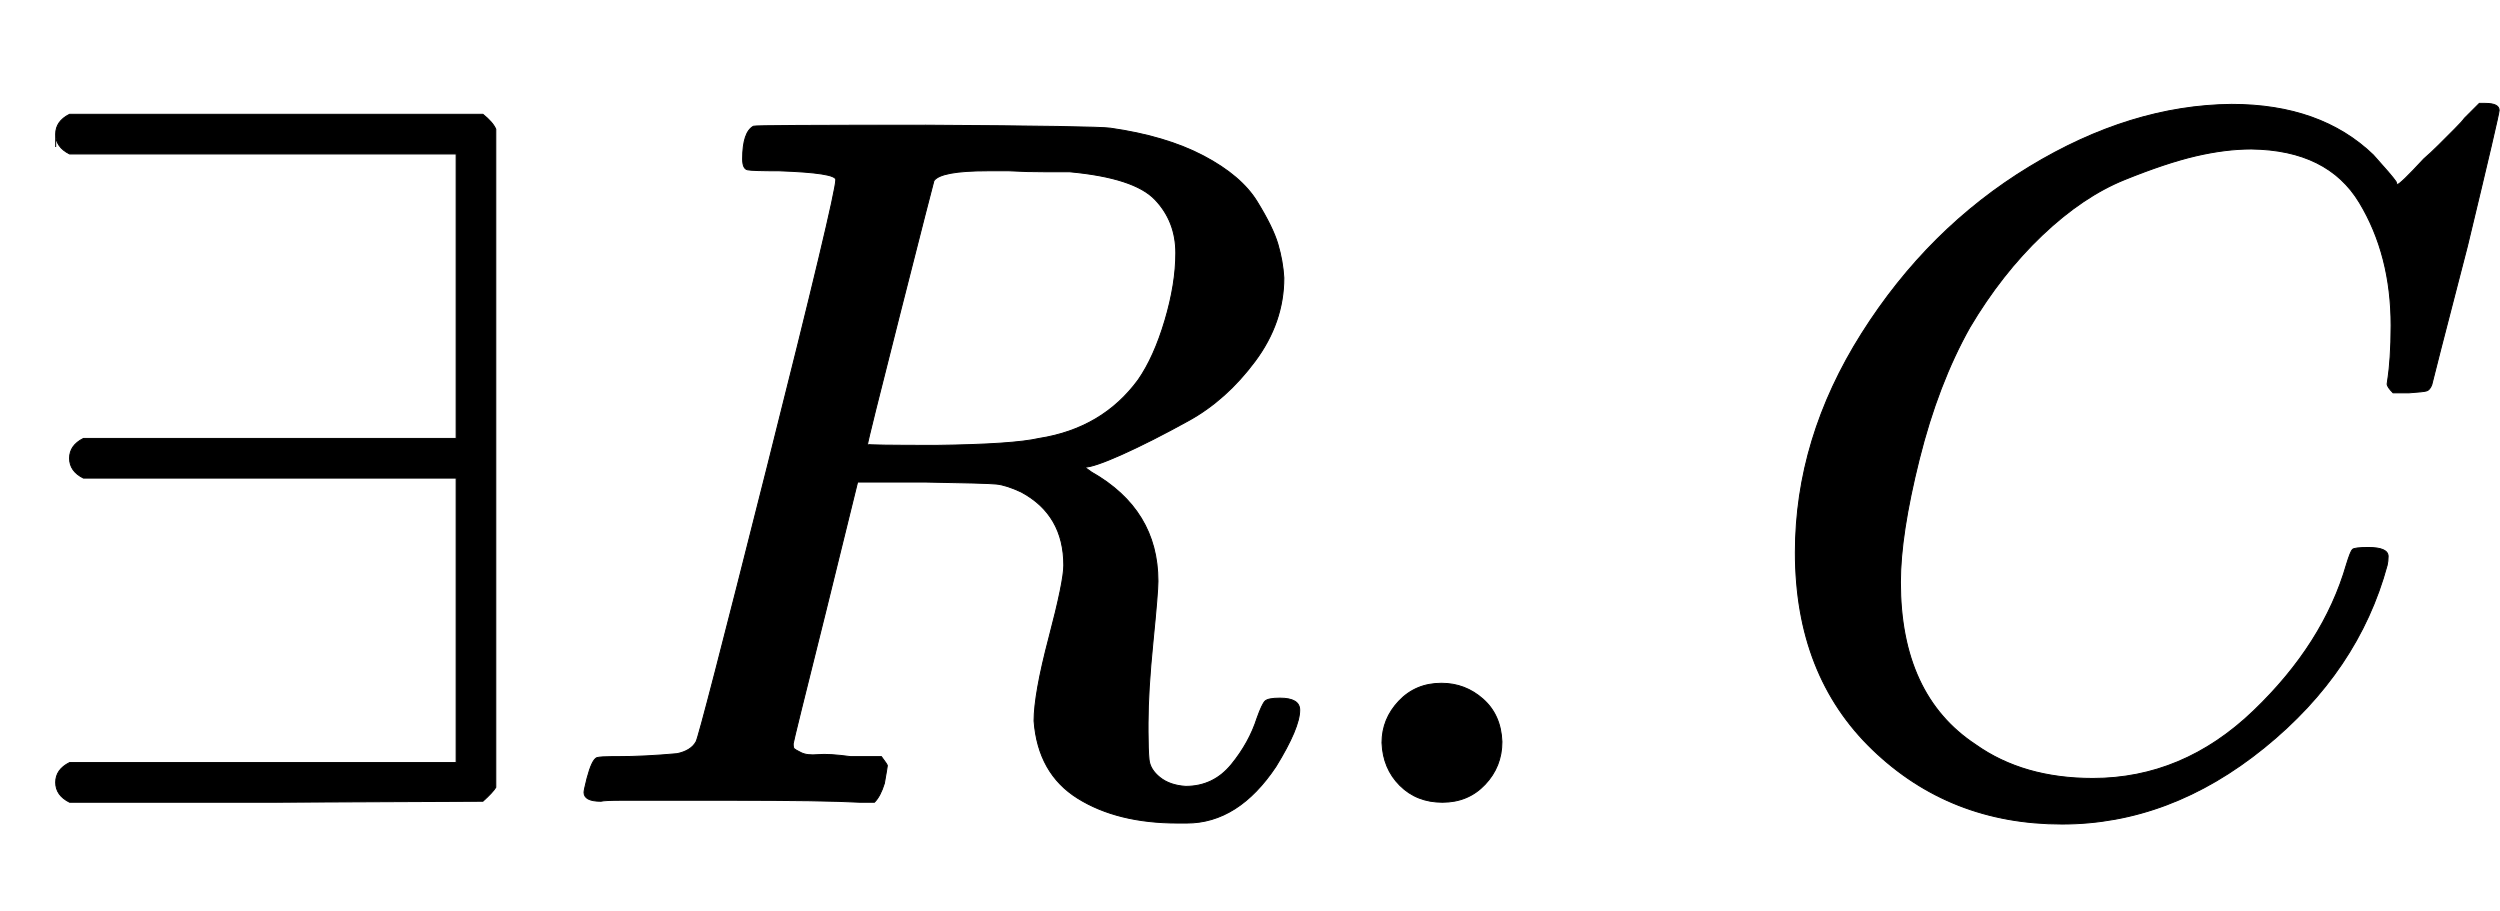
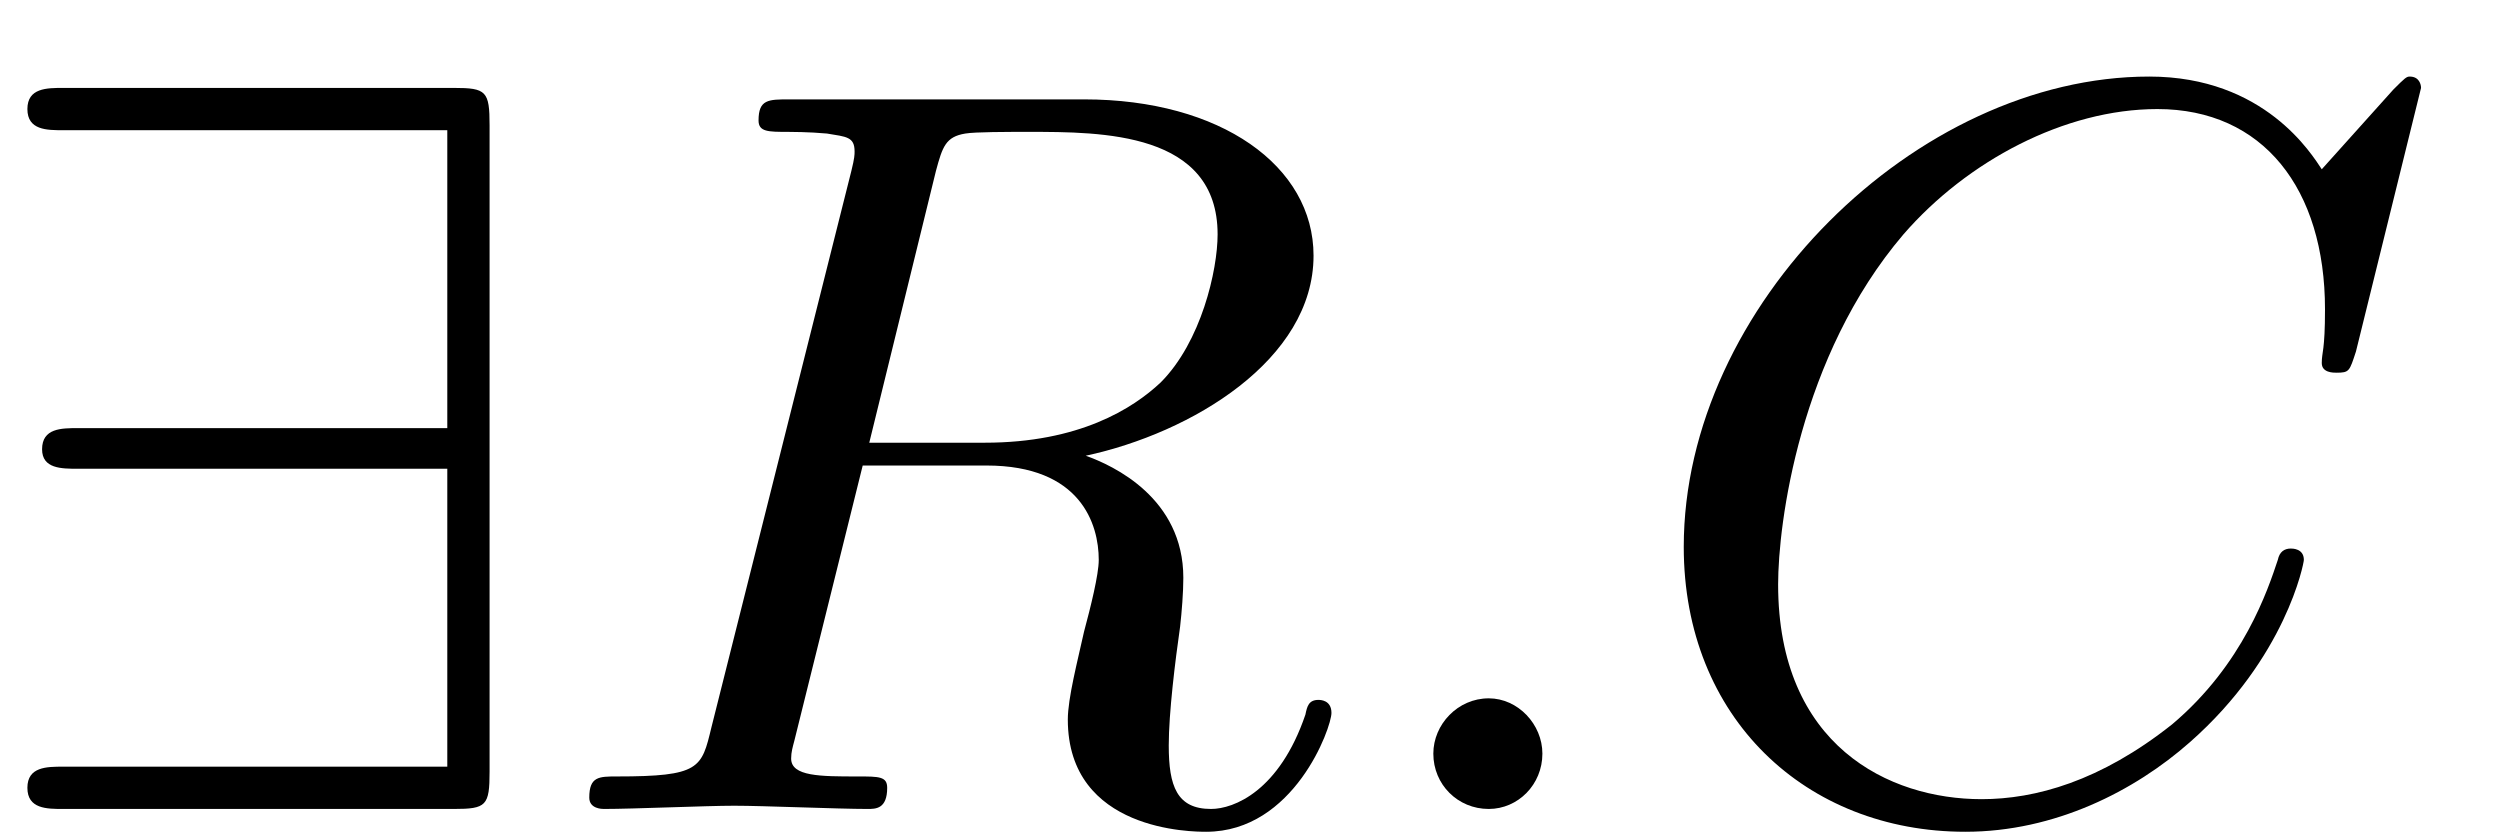
- <svg xmlns="http://www.w3.org/2000/svg" xmlns:xlink="http://www.w3.org/1999/xlink" width="5.857ex" height="2.134ex" style="vertical-align: -0.255ex;" viewBox="0 -809.3 2521.7 918.9" role="img" focusable="false" aria-hidden="true">
-   <defs id="MathJax_SVG_glyphs">
-     <path stroke-width="1" id="MJMATHI-78" d="M52 289Q59 331 106 386T222 442Q257 442 286 424T329 379Q371 442 430 442Q467 442 494 420T522 361Q522 332 508 314T481 292T458 288Q439 288 427 299T415 328Q415 374 465 391Q454 404 425 404Q412 404 406 402Q368 386 350 336Q290 115 290 78Q290 50 306 38T341 26Q378 26 414 59T463 140Q466 150 469 151T485 153H489Q504 153 504 145Q504 144 502 134Q486 77 440 33T333 -11Q263 -11 227 52Q186 -10 133 -10H127Q78 -10 57 16T35 71Q35 103 54 123T99 143Q142 143 142 101Q142 81 130 66T107 46T94 41L91 40Q91 39 97 36T113 29T132 26Q168 26 194 71Q203 87 217 139T245 247T261 313Q266 340 266 352Q266 380 251 392T217 404Q177 404 142 372T93 290Q91 281 88 280T72 278H58Q52 284 52 289Z" />
-     <path stroke-width="1" id="MJMAIN-3D" d="M56 347Q56 360 70 367H707Q722 359 722 347Q722 336 708 328L390 327H72Q56 332 56 347ZM56 153Q56 168 72 173H708Q722 163 722 153Q722 140 707 133H70Q56 140 56 153Z" />
-     <path stroke-width="1" id="MJMAIN-73" d="M295 316Q295 356 268 385T190 414Q154 414 128 401Q98 382 98 349Q97 344 98 336T114 312T157 287Q175 282 201 278T245 269T277 256Q294 248 310 236T342 195T359 133Q359 71 321 31T198 -10H190Q138 -10 94 26L86 19L77 10Q71 4 65 -1L54 -11H46H42Q39 -11 33 -5V74V132Q33 153 35 157T45 162H54Q66 162 70 158T75 146T82 119T101 77Q136 26 198 26Q295 26 295 104Q295 133 277 151Q257 175 194 187T111 210Q75 227 54 256T33 318Q33 357 50 384T93 424T143 442T187 447H198Q238 447 268 432L283 424L292 431Q302 440 314 448H322H326Q329 448 335 442V310L329 304H301Q295 310 295 316Z" />
-     <path stroke-width="1" id="MJMAIN-69" d="M69 609Q69 637 87 653T131 669Q154 667 171 652T188 609Q188 579 171 564T129 549Q104 549 87 564T69 609ZM247 0Q232 3 143 3Q132 3 106 3T56 1L34 0H26V46H42Q70 46 91 49Q100 53 102 60T104 102V205V293Q104 345 102 359T88 378Q74 385 41 385H30V408Q30 431 32 431L42 432Q52 433 70 434T106 436Q123 437 142 438T171 441T182 442H185V62Q190 52 197 50T232 46H255V0H247Z" />
-     <path stroke-width="1" id="MJMAIN-6E" d="M41 46H55Q94 46 102 60V68Q102 77 102 91T102 122T103 161T103 203Q103 234 103 269T102 328V351Q99 370 88 376T43 385H25V408Q25 431 27 431L37 432Q47 433 65 434T102 436Q119 437 138 438T167 441T178 442H181V402Q181 364 182 364T187 369T199 384T218 402T247 421T285 437Q305 442 336 442Q450 438 463 329Q464 322 464 190V104Q464 66 466 59T477 49Q498 46 526 46H542V0H534L510 1Q487 2 460 2T422 3Q319 3 310 0H302V46H318Q379 46 379 62Q380 64 380 200Q379 335 378 343Q372 371 358 385T334 402T308 404Q263 404 229 370Q202 343 195 315T187 232V168V108Q187 78 188 68T191 55T200 49Q221 46 249 46H265V0H257L234 1Q210 2 183 2T145 3Q42 3 33 0H25V46H41Z" />
-     <path stroke-width="1" id="MJMATHI-3C0" d="M132 -11Q98 -11 98 22V33L111 61Q186 219 220 334L228 358H196Q158 358 142 355T103 336Q92 329 81 318T62 297T53 285Q51 284 38 284Q19 284 19 294Q19 300 38 329T93 391T164 429Q171 431 389 431Q549 431 553 430Q573 423 573 402Q573 371 541 360Q535 358 472 358H408L405 341Q393 269 393 222Q393 170 402 129T421 65T431 37Q431 20 417 5T381 -10Q370 -10 363 -7T347 17T331 77Q330 86 330 121Q330 170 339 226T357 318T367 358H269L268 354Q268 351 249 275T206 114T175 17Q164 -11 132 -11Z" />
-     <path stroke-width="1" id="MJMAIN-5C" d="M56 731Q56 740 62 745T75 750Q85 750 92 740Q96 733 270 255T444 -231Q444 -239 438 -244T424 -250Q414 -250 407 -240Q404 -236 230 242T56 731Z" />
-     <path stroke-width="1" id="MJMAIN-65" d="M28 218Q28 273 48 318T98 391T163 433T229 448Q282 448 320 430T378 380T406 316T415 245Q415 238 408 231H126V216Q126 68 226 36Q246 30 270 30Q312 30 342 62Q359 79 369 104L379 128Q382 131 395 131H398Q415 131 415 121Q415 117 412 108Q393 53 349 21T250 -11Q155 -11 92 58T28 218ZM333 275Q322 403 238 411H236Q228 411 220 410T195 402T166 381T143 340T127 274V267H333V275Z" />
-     <path stroke-width="1" id="MJMAIN-71" d="M33 218Q33 308 95 374T236 441H246Q330 441 381 372L387 364Q388 364 404 403L420 442H457V156Q457 -132 458 -134Q462 -142 470 -145Q491 -148 519 -148H535V-194H527L504 -193Q480 -192 453 -192T415 -191Q312 -191 303 -194H295V-148H311Q339 -148 360 -145Q369 -141 371 -135T373 -106V-41V49Q313 -11 236 -11Q154 -11 94 53T33 218ZM376 300Q346 389 278 401Q275 401 269 401T261 402Q211 400 171 350T131 214Q131 137 165 82T253 27Q296 27 328 54T376 118V300Z" />
-     <path stroke-width="1" id="MJMAIN-2260" d="M166 -215T159 -215T147 -212T141 -204T139 -197Q139 -190 144 -183L306 133H70Q56 140 56 153Q56 168 72 173H327L406 327H72Q56 332 56 347Q56 360 70 367H426Q597 702 602 707Q605 716 618 716Q625 716 630 712T636 703T638 696Q638 692 471 367H707Q722 359 722 347Q722 336 708 328L451 327L371 173H708Q722 163 722 153Q722 140 707 133H351Q175 -210 170 -212Q166 -215 159 -215Z" />
-     <path stroke-width="1" id="MJMAIN-2265" d="M83 616Q83 624 89 630T99 636Q107 636 253 568T543 431T687 361Q694 356 694 346T687 331Q685 329 395 192L107 56H101Q83 58 83 76Q83 77 83 79Q82 86 98 95Q117 105 248 167Q326 204 378 228L626 346L360 472Q291 505 200 548Q112 589 98 597T83 616ZM84 -118Q84 -108 99 -98H678Q694 -104 694 -118Q694 -130 679 -138H98Q84 -131 84 -118Z" />
-     <path stroke-width="1" id="MJMAIN-2264" d="M674 636Q682 636 688 630T694 615T687 601Q686 600 417 472L151 346L399 228Q687 92 691 87Q694 81 694 76Q694 58 676 56H670L382 192Q92 329 90 331Q83 336 83 348Q84 359 96 365Q104 369 382 500T665 634Q669 636 674 636ZM84 -118Q84 -108 99 -98H678Q694 -104 694 -118Q694 -130 679 -138H98Q84 -131 84 -118Z" />
-     <path stroke-width="1" id="MJMAIN-7B" d="M434 -231Q434 -244 428 -250H410Q281 -250 230 -184Q225 -177 222 -172T217 -161T213 -148T211 -133T210 -111T209 -84T209 -47T209 0Q209 21 209 53Q208 142 204 153Q203 154 203 155Q189 191 153 211T82 231Q71 231 68 234T65 250T68 266T82 269Q116 269 152 289T203 345Q208 356 208 377T209 529V579Q209 634 215 656T244 698Q270 724 324 740Q361 748 377 749Q379 749 390 749T408 750H428Q434 744 434 732Q434 719 431 716Q429 713 415 713Q362 710 332 689T296 647Q291 634 291 499V417Q291 370 288 353T271 314Q240 271 184 255L170 250L184 245Q202 239 220 230T262 196T290 137Q291 131 291 1Q291 -134 296 -147Q306 -174 339 -192T415 -213Q429 -213 431 -216Q434 -219 434 -231Z" />
-     <path stroke-width="1" id="MJMAIN-7D" d="M65 731Q65 745 68 747T88 750Q171 750 216 725T279 670Q288 649 289 635T291 501Q292 362 293 357Q306 312 345 291T417 269Q428 269 431 266T434 250T431 234T417 231Q380 231 345 210T298 157Q293 143 292 121T291 -28V-79Q291 -134 285 -156T256 -198Q202 -250 89 -250Q71 -250 68 -247T65 -230Q65 -224 65 -223T66 -218T69 -214T77 -213Q91 -213 108 -210T146 -200T183 -177T207 -139Q208 -134 209 3L210 139Q223 196 280 230Q315 247 330 250Q305 257 280 270Q225 304 212 352L210 362L209 498Q208 635 207 640Q195 680 154 696T77 713Q68 713 67 716T65 731Z" />
-     <path stroke-width="1" id="MJMAIN-2294" d="M77 0Q65 4 61 16V301L62 585Q72 598 81 598Q94 598 101 583V40H565V583Q573 598 585 598Q598 598 605 583V15Q602 10 592 1L335 0H77Z" />
-     <path stroke-width="1" id="MJMAIN-2293" d="M83 0Q79 0 76 1T71 3T67 6T65 9T63 13T61 16V301L62 585Q70 595 76 598H592Q602 590 605 583V15Q598 2 587 0Q583 0 580 1T575 3T571 6T569 9T567 13T565 16V558H101V15Q94 2 83 0Z" />
-     <path stroke-width="1" id="MJMAIN-2203" d="M56 661T56 674T70 694H487Q497 686 500 679V15Q497 10 487 1L279 0H70Q56 7 56 20T70 40H460V327H84Q70 334 70 347T84 367H460V654H70Q56 661 56 674Z" />
-     <path stroke-width="1" id="MJMATHI-52" d="M230 637Q203 637 198 638T193 649Q193 676 204 682Q206 683 378 683Q550 682 564 680Q620 672 658 652T712 606T733 563T739 529Q739 484 710 445T643 385T576 351T538 338L545 333Q612 295 612 223Q612 212 607 162T602 80V71Q602 53 603 43T614 25T640 16Q668 16 686 38T712 85Q717 99 720 102T735 105Q755 105 755 93Q755 75 731 36Q693 -21 641 -21H632Q571 -21 531 4T487 82Q487 109 502 166T517 239Q517 290 474 313Q459 320 449 321T378 323H309L277 193Q244 61 244 59Q244 55 245 54T252 50T269 48T302 46H333Q339 38 339 37T336 19Q332 6 326 0H311Q275 2 180 2Q146 2 117 2T71 2T50 1Q33 1 33 10Q33 12 36 24Q41 43 46 45Q50 46 61 46H67Q94 46 127 49Q141 52 146 61Q149 65 218 339T287 628Q287 635 230 637ZM630 554Q630 586 609 608T523 636Q521 636 500 636T462 637H440Q393 637 386 627Q385 624 352 494T319 361Q319 360 388 360Q466 361 492 367Q556 377 592 426Q608 449 619 486T630 554Z" />
-     <path stroke-width="1" id="MJMAIN-2E" d="M78 60Q78 84 95 102T138 120Q162 120 180 104T199 61Q199 36 182 18T139 0T96 17T78 60Z" />
-     <path stroke-width="1" id="MJMATHI-43" d="M50 252Q50 367 117 473T286 641T490 704Q580 704 633 653Q642 643 648 636T656 626L657 623Q660 623 684 649Q691 655 699 663T715 679T725 690L740 705H746Q760 705 760 698Q760 694 728 561Q692 422 692 421Q690 416 687 415T669 413H653Q647 419 647 422Q647 423 648 429T650 449T651 481Q651 552 619 605T510 659Q484 659 454 652T382 628T299 572T226 479Q194 422 175 346T156 222Q156 108 232 58Q280 24 350 24Q441 24 512 92T606 240Q610 253 612 255T628 257Q648 257 648 248Q648 243 647 239Q618 132 523 55T319 -22Q206 -22 128 53T50 252Z" />
+ <svg xmlns="http://www.w3.org/2000/svg" xmlns:xlink="http://www.w3.org/1999/xlink" width="24pt" height="8pt" viewBox="0 0 24 8" version="1.1">
+   <defs>
+     <g>
+       <symbol overflow="visible" id="glyph0-0">
+         <path style="stroke:none;" d="M 4.984 -6.562 C 4.984 -6.891 4.953 -6.922 4.641 -6.922 L 0.891 -6.922 C 0.734 -6.922 0.547 -6.922 0.547 -6.719 C 0.547 -6.516 0.734 -6.516 0.891 -6.516 L 4.578 -6.516 L 4.578 -3.656 L 1.031 -3.656 C 0.875 -3.656 0.688 -3.656 0.688 -3.453 C 0.688 -3.266 0.875 -3.266 1.031 -3.266 L 4.578 -3.266 L 4.578 -0.406 L 0.891 -0.406 C 0.734 -0.406 0.547 -0.406 0.547 -0.203 C 0.547 0 0.734 0 0.891 0 L 4.641 0 C 4.953 0 4.984 -0.031 4.984 -0.359 Z M 4.984 -6.562 " />
+       </symbol>
+       <symbol overflow="visible" id="glyph1-0">
+         <path style="stroke:none;" d="M 3.734 -6.125 C 3.797 -6.359 3.828 -6.453 4.016 -6.484 C 4.109 -6.5 4.422 -6.5 4.625 -6.5 C 5.328 -6.5 6.438 -6.5 6.438 -5.516 C 6.438 -5.172 6.281 -4.484 5.891 -4.094 C 5.625 -3.844 5.109 -3.516 4.203 -3.516 L 3.094 -3.516 Z M 5.172 -3.391 C 6.188 -3.609 7.359 -4.312 7.359 -5.312 C 7.359 -6.172 6.469 -6.812 5.156 -6.812 L 2.328 -6.812 C 2.125 -6.812 2.031 -6.812 2.031 -6.609 C 2.031 -6.5 2.125 -6.5 2.312 -6.5 C 2.328 -6.5 2.516 -6.5 2.688 -6.484 C 2.875 -6.453 2.953 -6.453 2.953 -6.312 C 2.953 -6.281 2.953 -6.25 2.922 -6.125 L 1.578 -0.781 C 1.484 -0.391 1.469 -0.312 0.672 -0.312 C 0.5 -0.312 0.406 -0.312 0.406 -0.109 C 0.406 0 0.531 0 0.547 0 C 0.828 0 1.531 -0.031 1.797 -0.031 C 2.078 -0.031 2.797 0 3.078 0 C 3.156 0 3.266 0 3.266 -0.203 C 3.266 -0.312 3.188 -0.312 2.984 -0.312 C 2.625 -0.312 2.344 -0.312 2.344 -0.484 C 2.344 -0.547 2.359 -0.594 2.375 -0.656 L 3.031 -3.297 L 4.219 -3.297 C 5.125 -3.297 5.297 -2.734 5.297 -2.391 C 5.297 -2.25 5.219 -1.938 5.156 -1.703 C 5.094 -1.422 5 -1.062 5 -0.859 C 5 0.219 6.203 0.219 6.328 0.219 C 7.172 0.219 7.531 -0.781 7.531 -0.922 C 7.531 -1.047 7.422 -1.047 7.406 -1.047 C 7.312 -1.047 7.297 -0.984 7.281 -0.906 C 7.031 -0.172 6.594 0 6.375 0 C 6.047 0 5.969 -0.219 5.969 -0.609 C 5.969 -0.922 6.031 -1.422 6.078 -1.75 C 6.094 -1.891 6.109 -2.078 6.109 -2.219 C 6.109 -2.984 5.438 -3.297 5.172 -3.391 Z M 5.172 -3.391 " />
+       </symbol>
+       <symbol overflow="visible" id="glyph1-1">
+         <path style="stroke:none;" d="M 1.906 -0.531 C 1.906 -0.812 1.672 -1.062 1.391 -1.062 C 1.094 -1.062 0.859 -0.812 0.859 -0.531 C 0.859 -0.234 1.094 0 1.391 0 C 1.672 0 1.906 -0.234 1.906 -0.531 Z M 1.906 -0.531 " />
+       </symbol>
+       <symbol overflow="visible" id="glyph1-2">
+         <path style="stroke:none;" d="M 7.578 -6.922 C 7.578 -6.953 7.562 -7.031 7.469 -7.031 C 7.438 -7.031 7.422 -7.016 7.312 -6.906 L 6.625 -6.141 C 6.531 -6.281 6.078 -7.031 4.969 -7.031 C 2.734 -7.031 0.5 -4.828 0.5 -2.516 C 0.5 -0.875 1.672 0.219 3.203 0.219 C 4.062 0.219 4.828 -0.172 5.359 -0.641 C 6.281 -1.453 6.453 -2.359 6.453 -2.391 C 6.453 -2.5 6.344 -2.5 6.328 -2.5 C 6.266 -2.5 6.219 -2.469 6.203 -2.391 C 6.109 -2.109 5.875 -1.391 5.188 -0.812 C 4.5 -0.266 3.875 -0.094 3.359 -0.094 C 2.469 -0.094 1.406 -0.609 1.406 -2.156 C 1.406 -2.734 1.609 -4.344 2.609 -5.516 C 3.219 -6.219 4.156 -6.719 5.047 -6.719 C 6.062 -6.719 6.656 -5.953 6.656 -4.797 C 6.656 -4.391 6.625 -4.391 6.625 -4.281 C 6.625 -4.188 6.734 -4.188 6.766 -4.188 C 6.891 -4.188 6.891 -4.203 6.953 -4.391 Z M 7.578 -6.922 " />
+       </symbol>
+     </g>
  </defs>
-   <g stroke="currentColor" fill="currentColor" stroke-width="0" transform="matrix(1 0 0 -1 0 0)">
-     <use xlink:href="#MJMAIN-2203" x="0" y="0" />
-     <use xlink:href="#MJMATHI-52" x="556" y="0" />
-     <use xlink:href="#MJMAIN-2E" x="1316" y="0" />
-     <use xlink:href="#MJMATHI-43" x="1761" y="0" />
+   <g id="surface1">
+     <g style="fill:rgb(0%,0%,0%);fill-opacity:1;">
+       <use xlink:href="#glyph0-0" x="-0.284" y="7.766" />
+     </g>
+     <g style="fill:rgb(0%,0%,0%);fill-opacity:1;">
+       <use xlink:href="#glyph1-0" x="5.251" y="7.766" />
+     </g>
+     <g style="fill:rgb(0%,0%,0%);fill-opacity:1;">
+       <use xlink:href="#glyph1-1" x="12.901" y="7.766" />
+     </g>
+     <g style="fill:rgb(0%,0%,0%);fill-opacity:1;">
+       <use xlink:href="#glyph1-2" x="15.664" y="7.766" />
+     </g>
  </g>
</svg>
